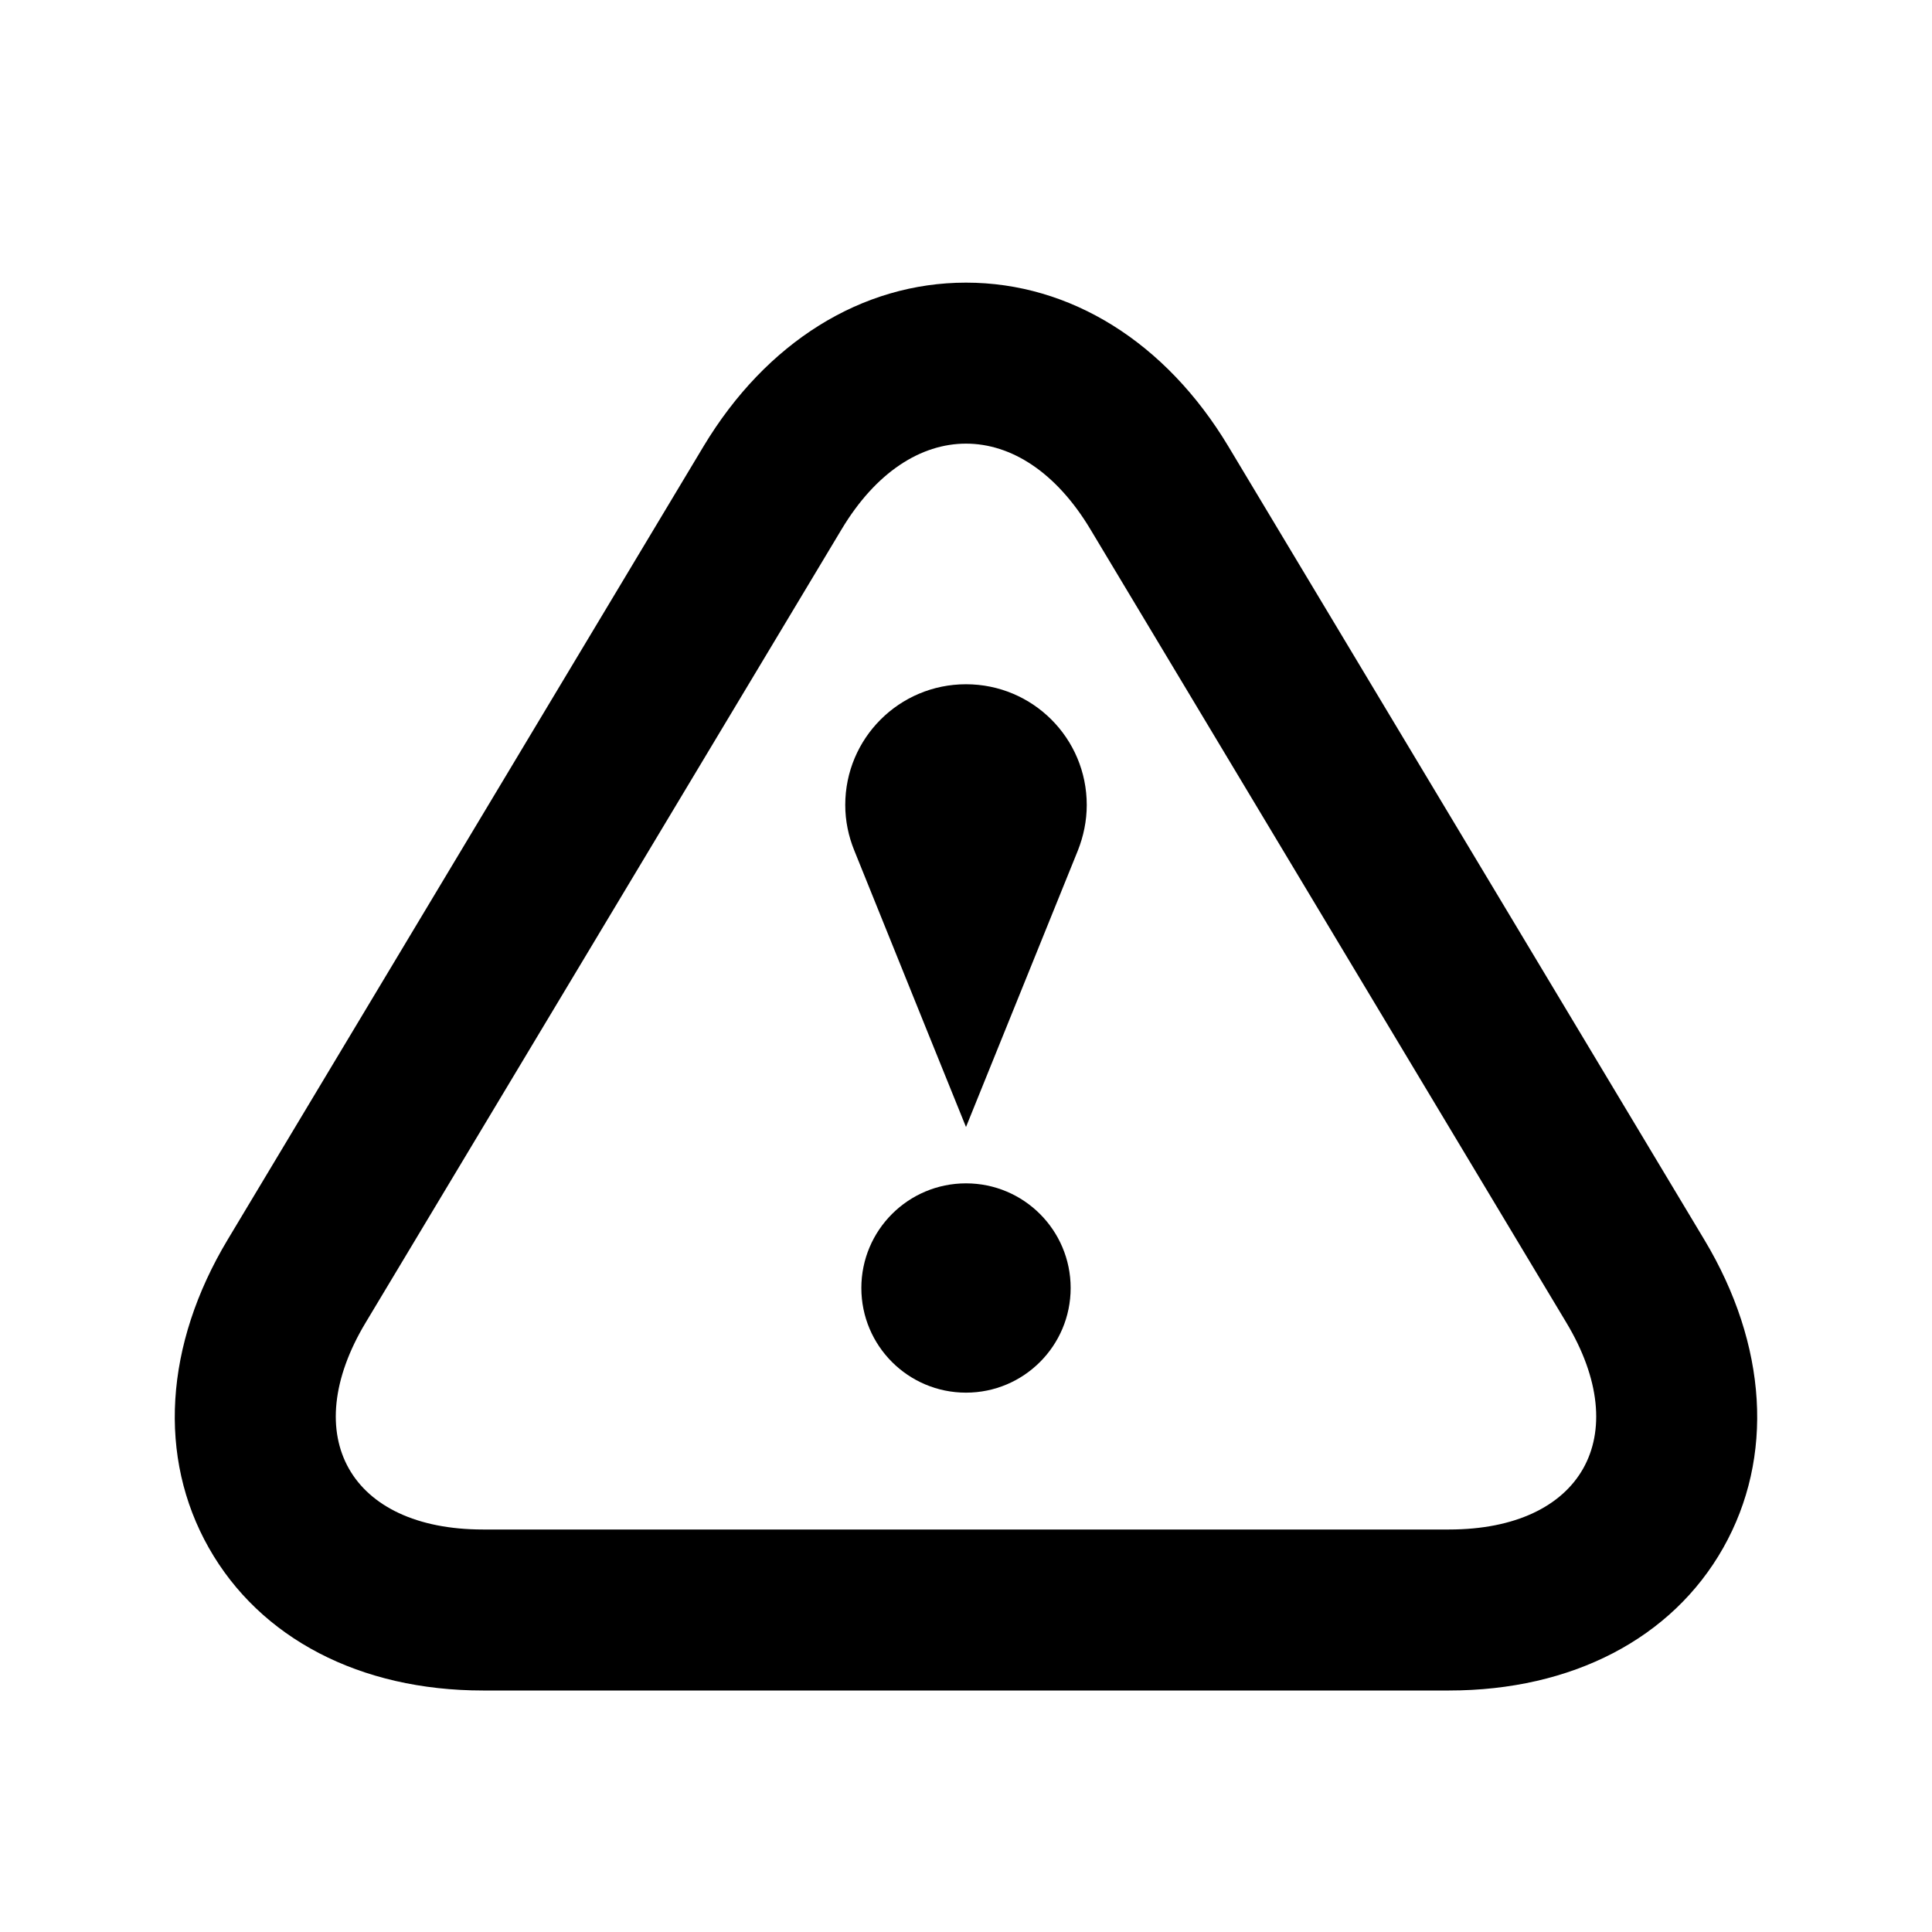
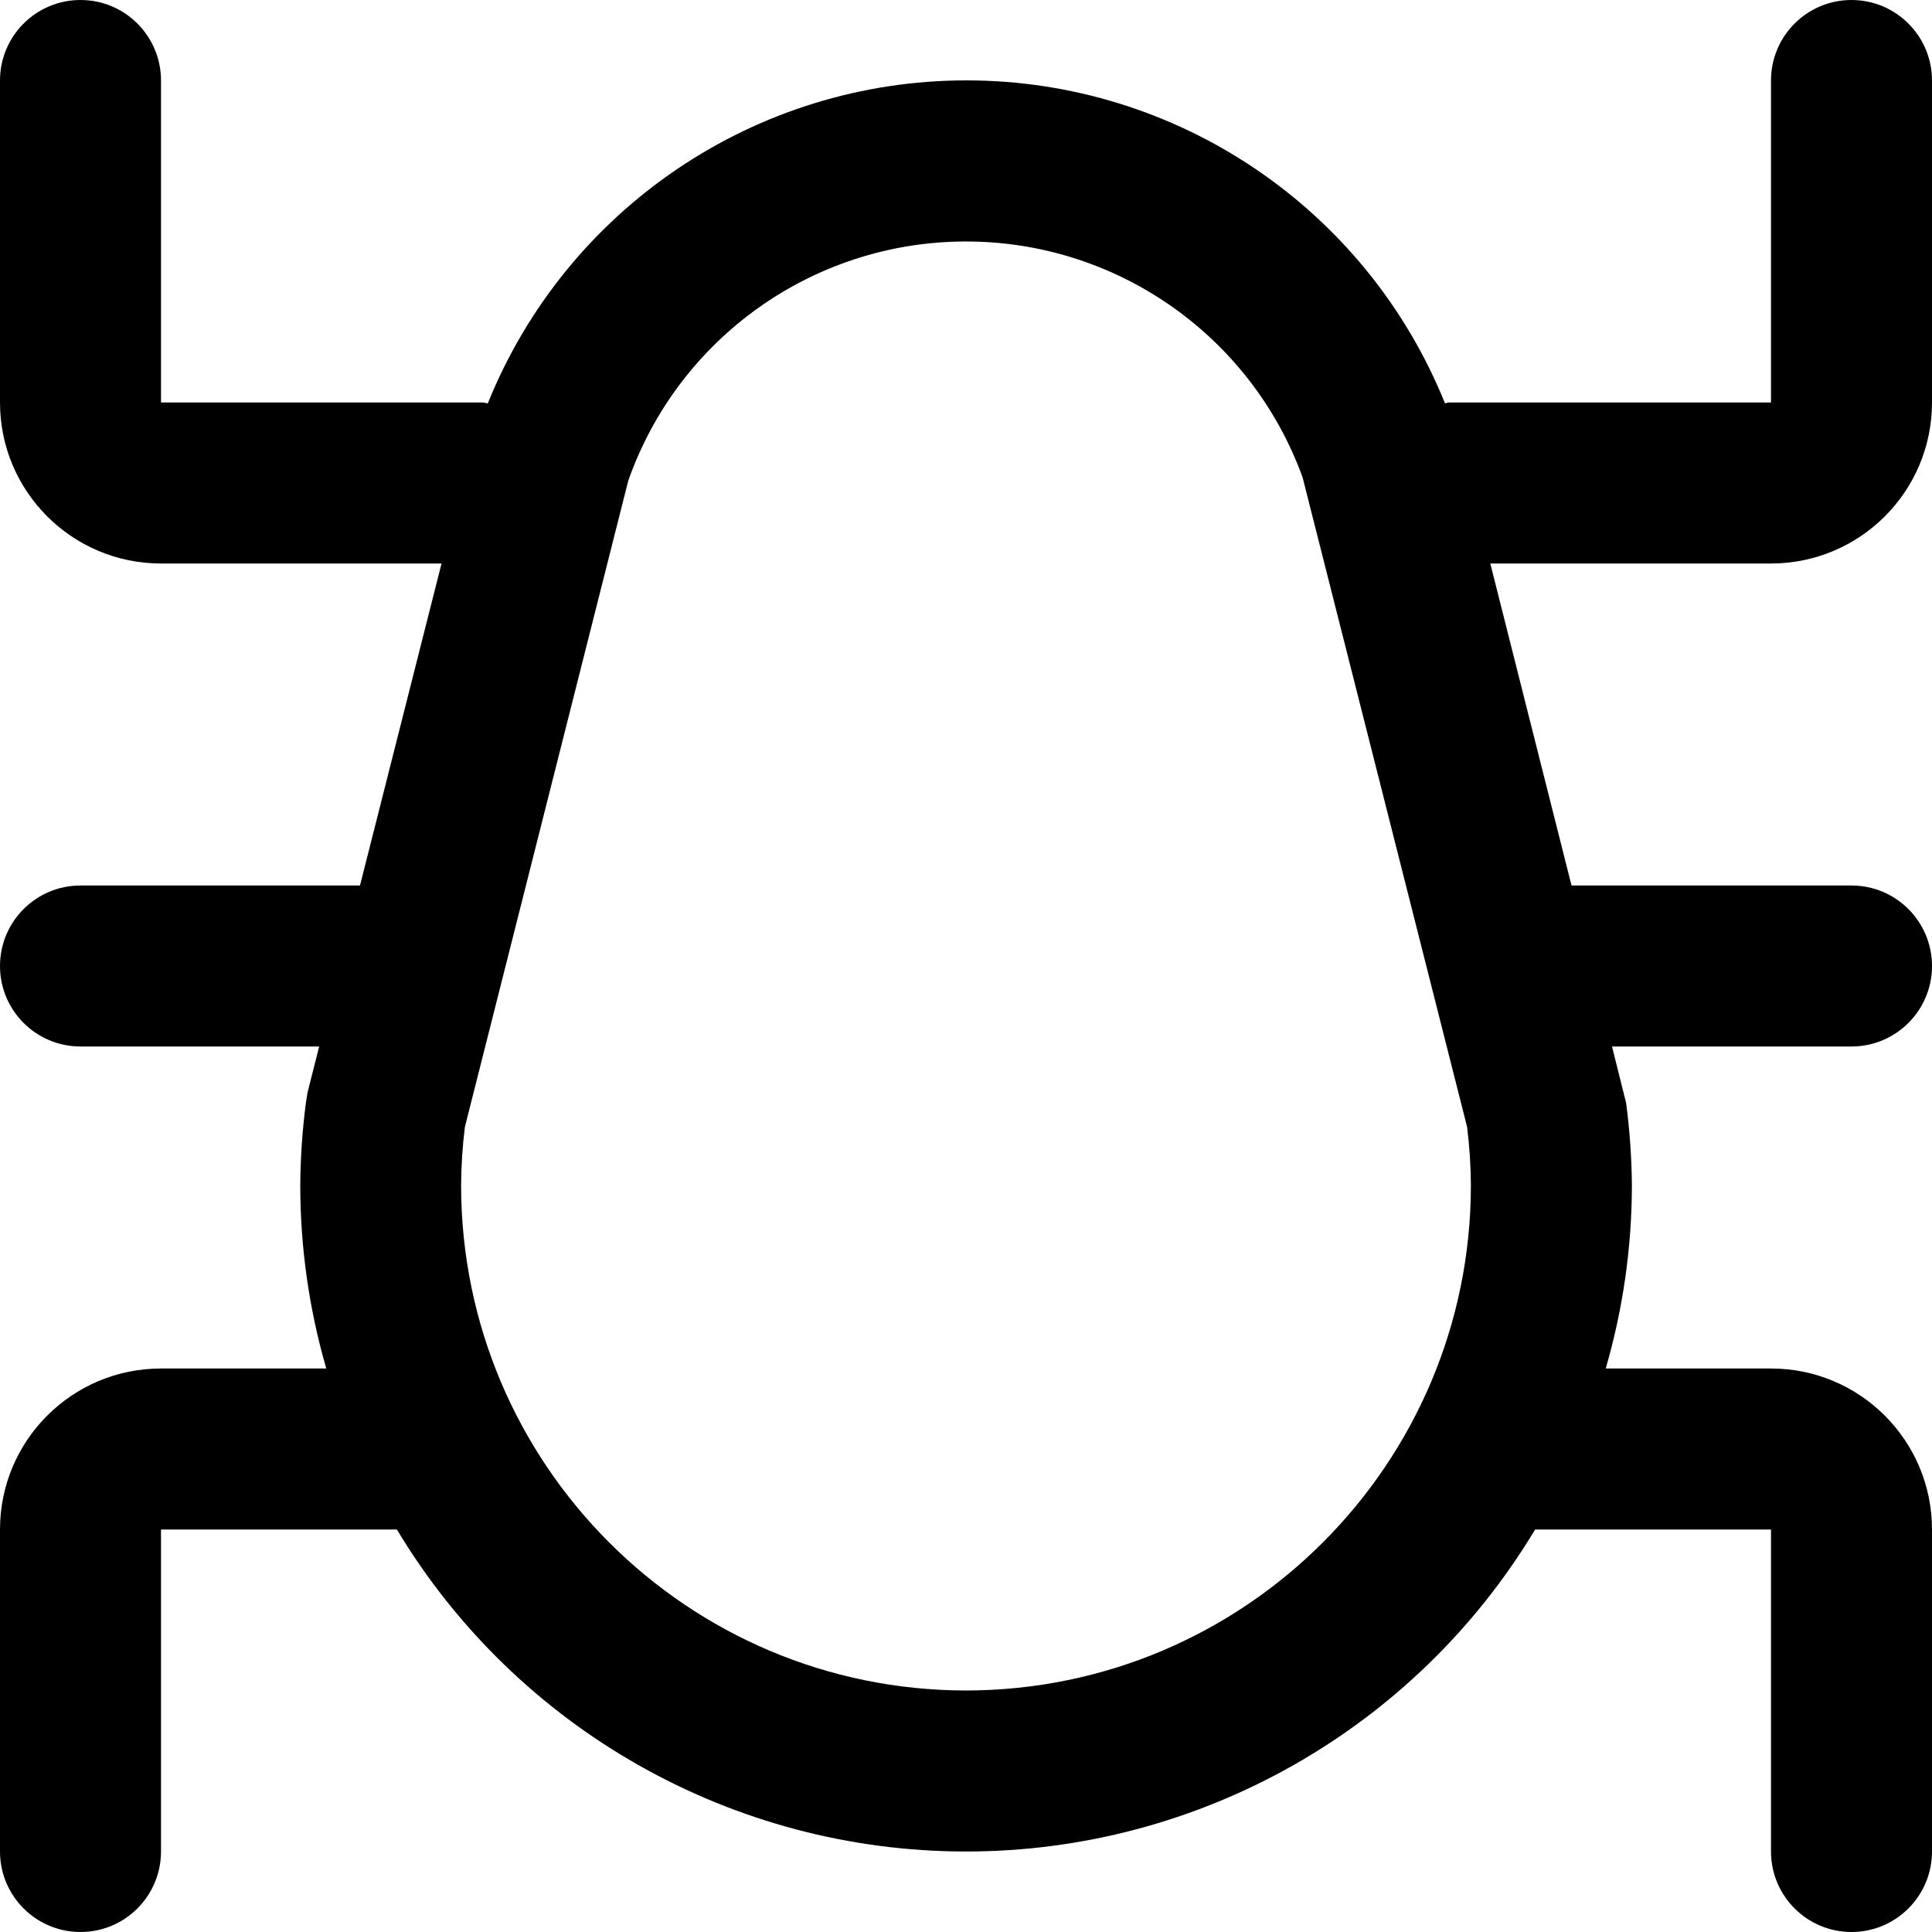
- <svg xmlns="http://www.w3.org/2000/svg" baseProfile="tiny" height="24px" id="Layer_1" version="1.2" viewBox="0 0 24 24" width="24px" xml:space="preserve">
-   <g>
-     <path d="M12,5.511c0.561,0,1.119,0.354,1.544,1.062l5.912,9.854C20.307,17.842,19.65,19,18,19H6c-1.65,0-2.307-1.159-1.456-2.573   l5.912-9.854C10.881,5.865,11.439,5.511,12,5.511 M12,3.511c-1.296,0-2.482,0.74-3.259,2.031l-5.912,9.856   c-0.786,1.309-0.872,2.705-0.235,3.83S4.473,21,6,21h12c1.527,0,2.77-0.646,3.406-1.771s0.551-2.521-0.235-3.83l-5.912-9.854   C14.482,4.251,13.296,3.511,12,3.511z" />
-   </g>
-   <g>
-     <circle cx="12" cy="16" r="1.3" />
-   </g>
-   <g>
-     <path d="M13.5,10c0-0.83-0.671-1.5-1.5-1.5s-1.5,0.67-1.5,1.5c0,0.199,0.041,0.389,0.111,0.562C11.165,11.938,12,14,12,14   s0.835-2.062,1.391-3.438C13.459,10.389,13.5,10.199,13.5,10z" />
-   </g>
+ <svg xmlns="http://www.w3.org/2000/svg" id="Outline" viewBox="0 0 24 24" width="64" height="64">
+   <path d="M22,7a2,2,0,0,0,2-2V1a1,1,0,0,0-2,0V5H18c-.018,0-.032.009-.05.01a6.411,6.411,0,0,0-11.89,0C6.039,5.011,6.021,5,6,5H2V1A1,1,0,0,0,0,1V5A2,2,0,0,0,2,7H5.485L4.472,11H1a1,1,0,0,0,0,2H3.965l-.145.573L3.8,13.7a8.37,8.37,0,0,0-.07,1.032A8.2,8.2,0,0,0,4.053,17H2a2,2,0,0,0-2,2v4a1,1,0,0,0,2,0V19H4.93a8.248,8.248,0,0,0,14.14,0H22v4a1,1,0,0,0,2,0V19a2,2,0,0,0-2-2H19.947a8.2,8.2,0,0,0,.325-2.273A8.37,8.37,0,0,0,20.2,13.7l-.175-.7H23a1,1,0,0,0,0-2H19.522L18.513,7ZM12,21a6.279,6.279,0,0,1-6.272-6.273A6.188,6.188,0,0,1,5.775,14L7.805,5.97a4.448,4.448,0,0,1,8.376-.041L18.225,14a6.188,6.188,0,0,1,.047.725A6.279,6.279,0,0,1,12,21Z" />
</svg>
